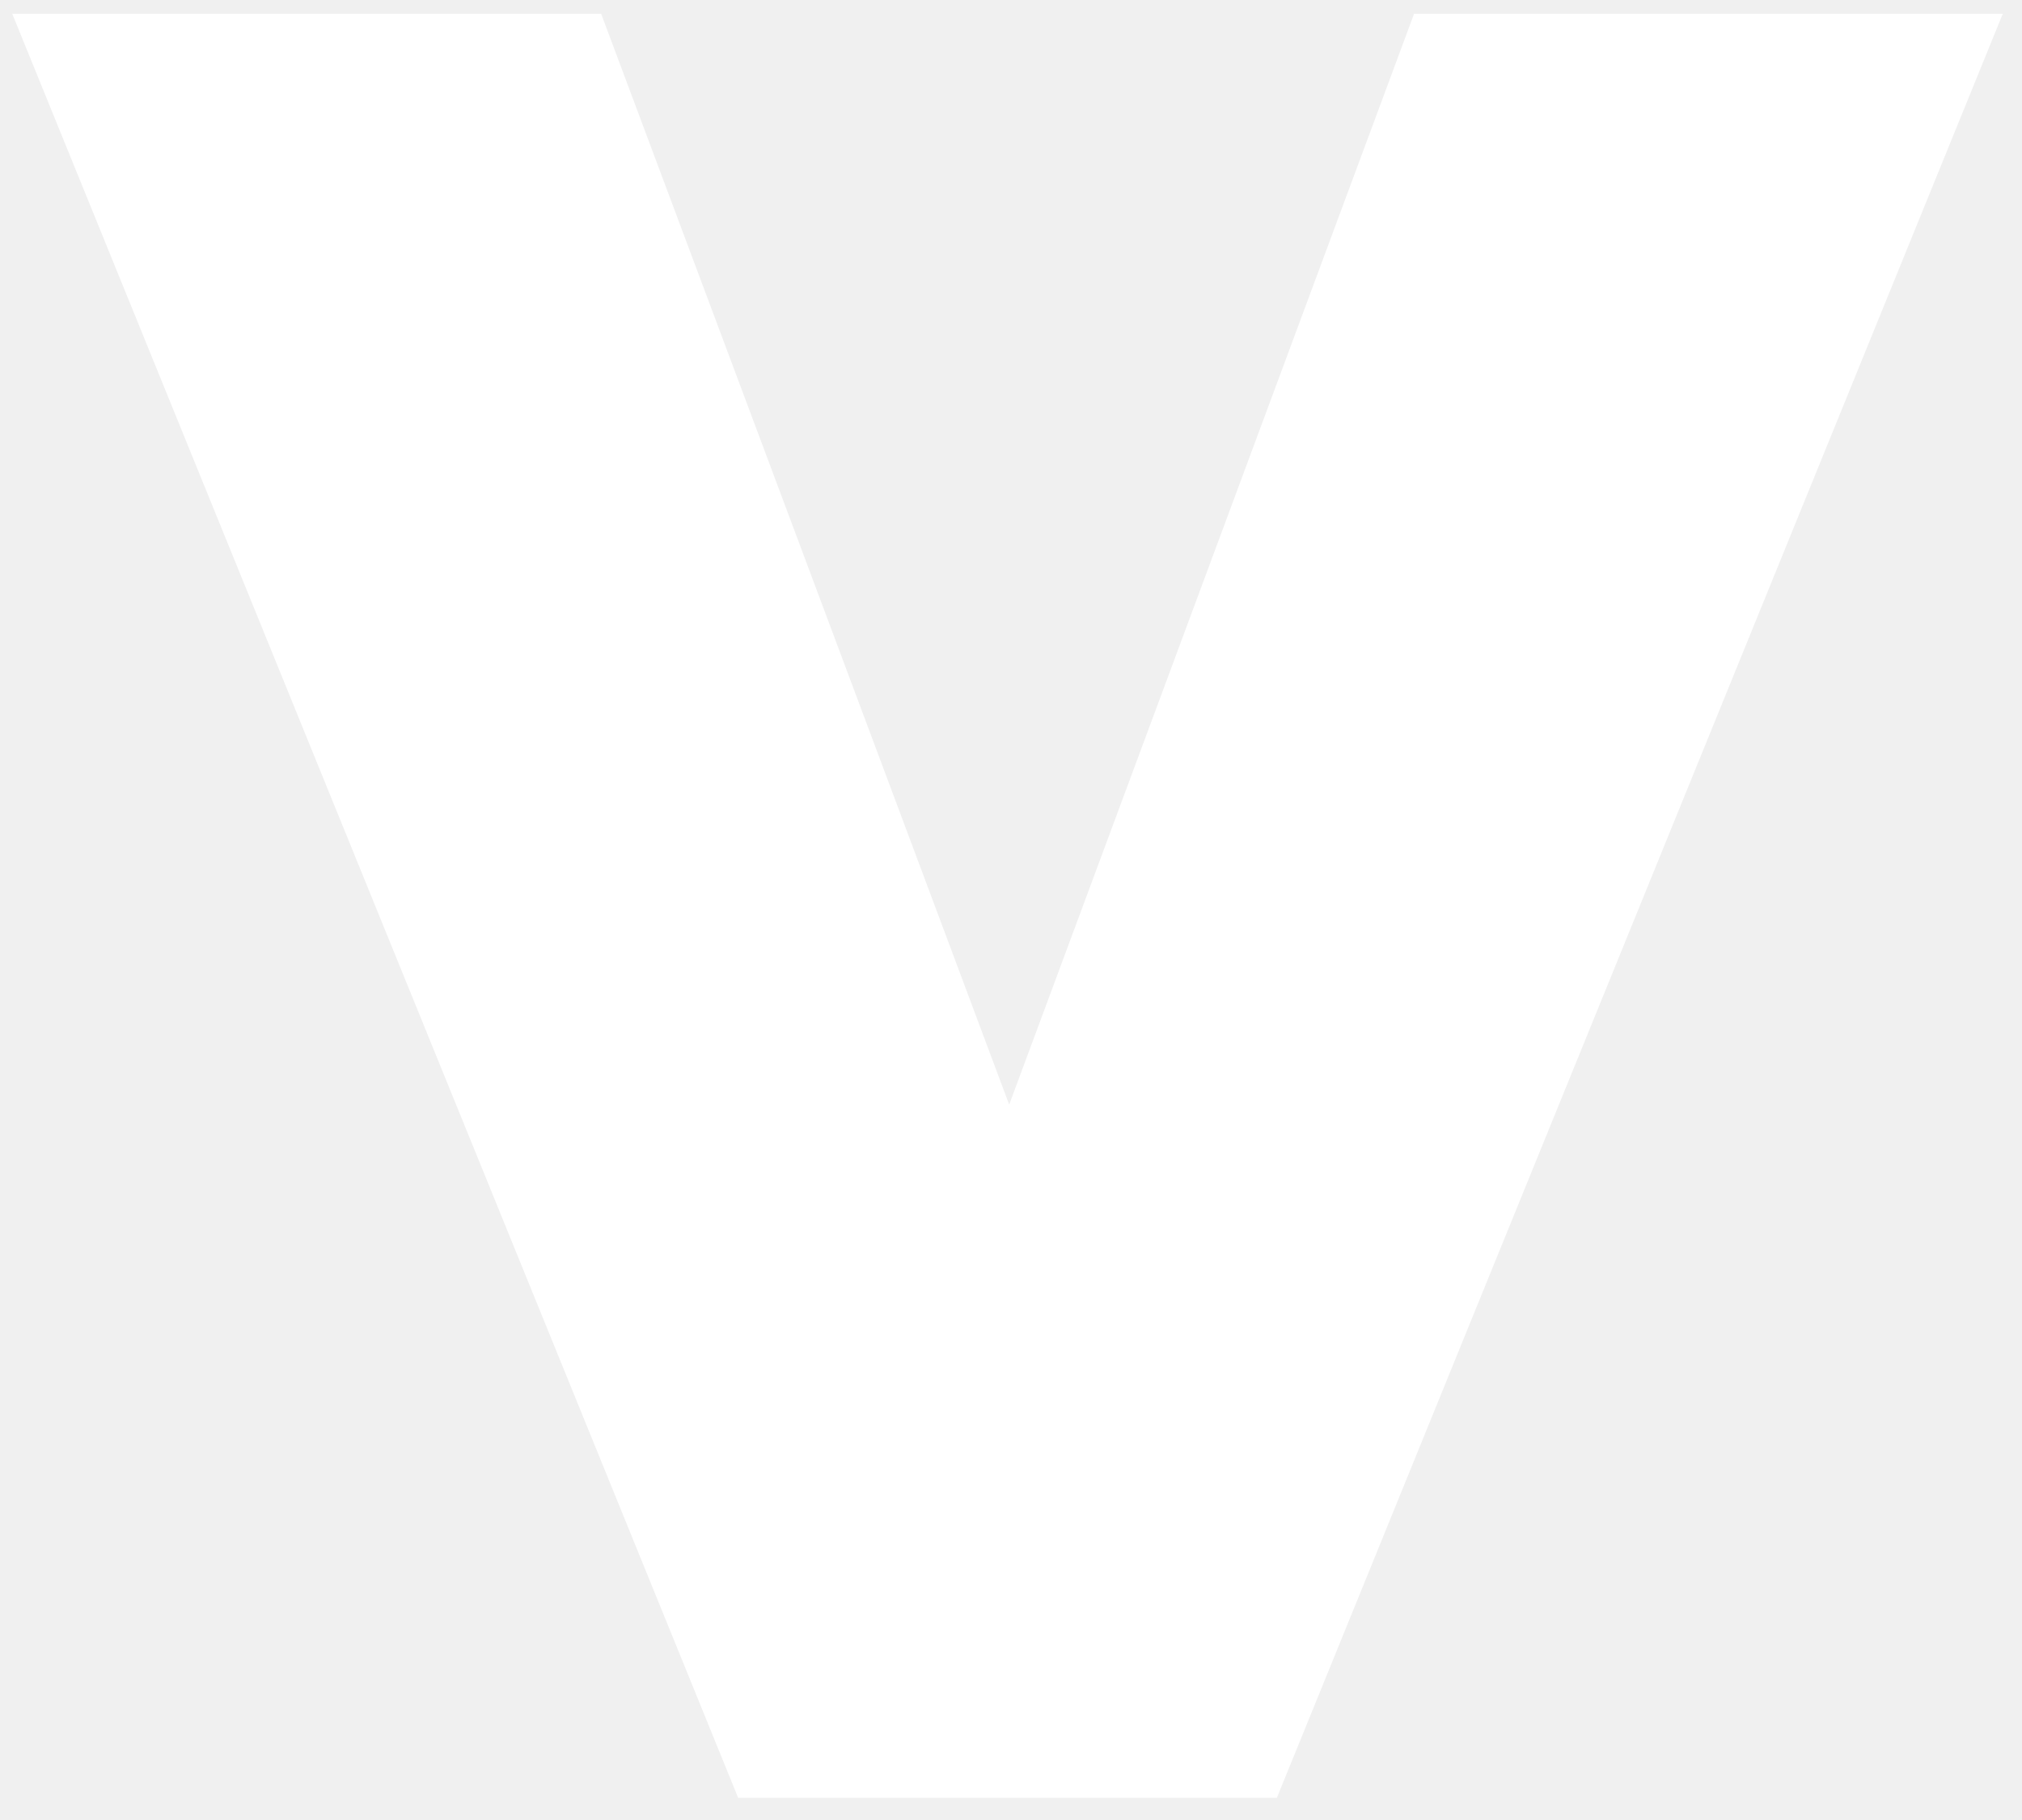
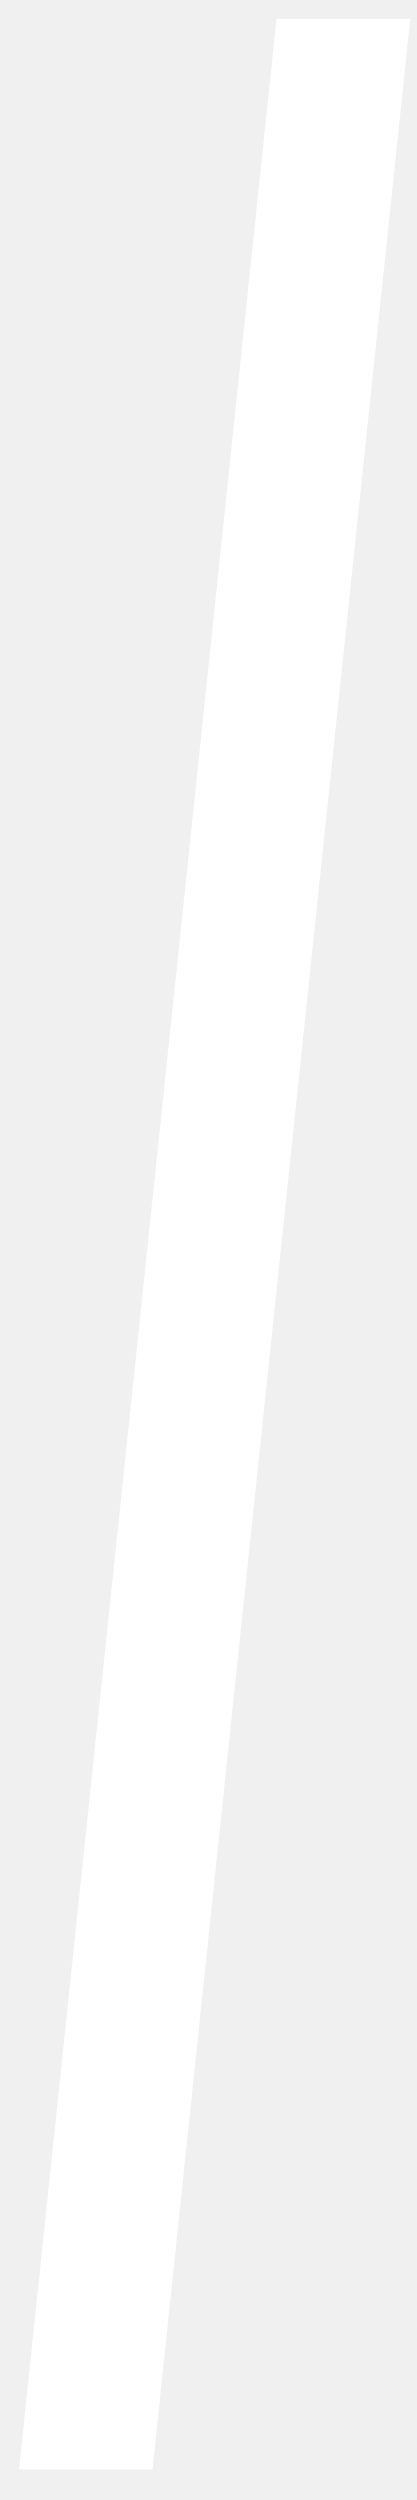
- <svg xmlns="http://www.w3.org/2000/svg" version="1.1" width="20px" height="18px">
-   <g transform="matrix(1 0 0 1 -1071 -3813 )">
-     <path d="M 13.987 0.136  L 9.982 10.925  L 5.946 0.136  L 0.121 0.136  L 7.301 17.78  L 12.63 17.78  L 19.81 0.136  L 13.987 0.136  Z " fill-rule="nonzero" fill="#ffffff" stroke="none" transform="matrix(1 0 0 1 1071 3813 )" />
+ <svg xmlns="http://www.w3.org/2000/svg" version="1.1" width="3px" height="18px">
+   <g transform="matrix(1 0 0 1 -1066 -3943 )">
+     <path d="M 0.137 17.78  L 1.098 17.78  L 2.954 0.136  L 1.991 0.136  L 0.137 17.78  Z " fill-rule="nonzero" fill="#ffffff" stroke="none" transform="matrix(1 0 0 1 1066 3943 )" />
  </g>
</svg>
